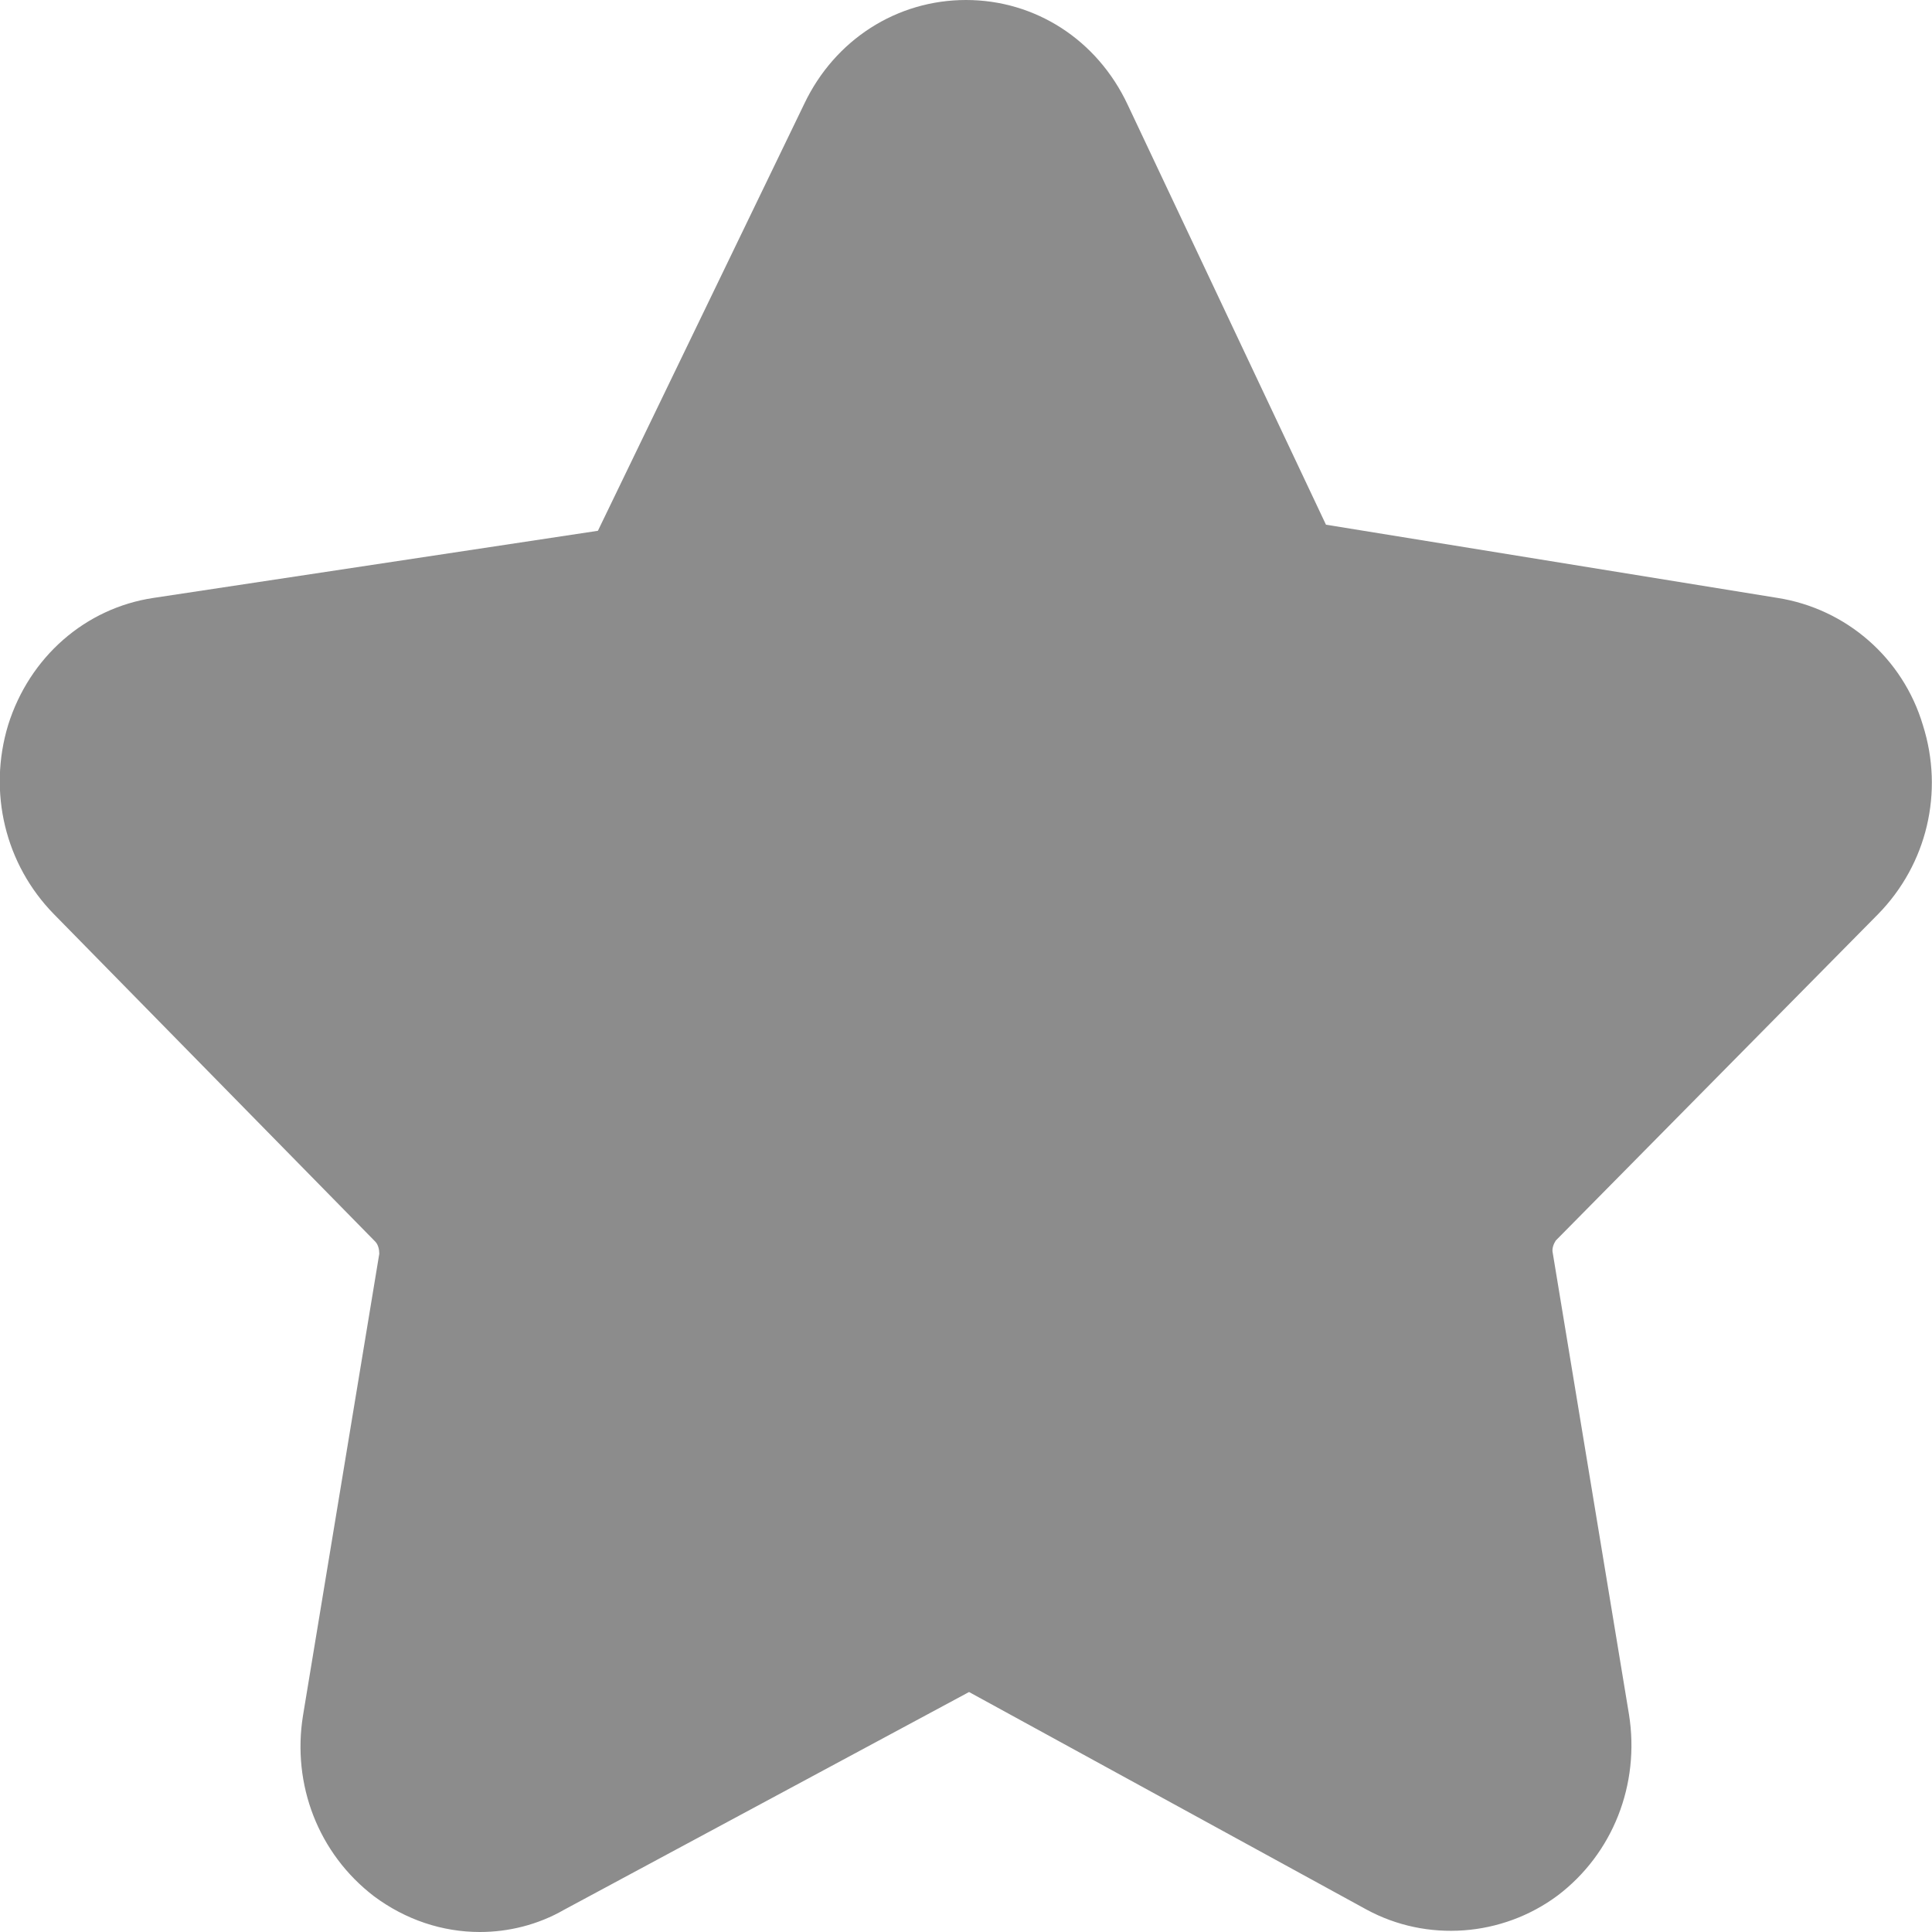
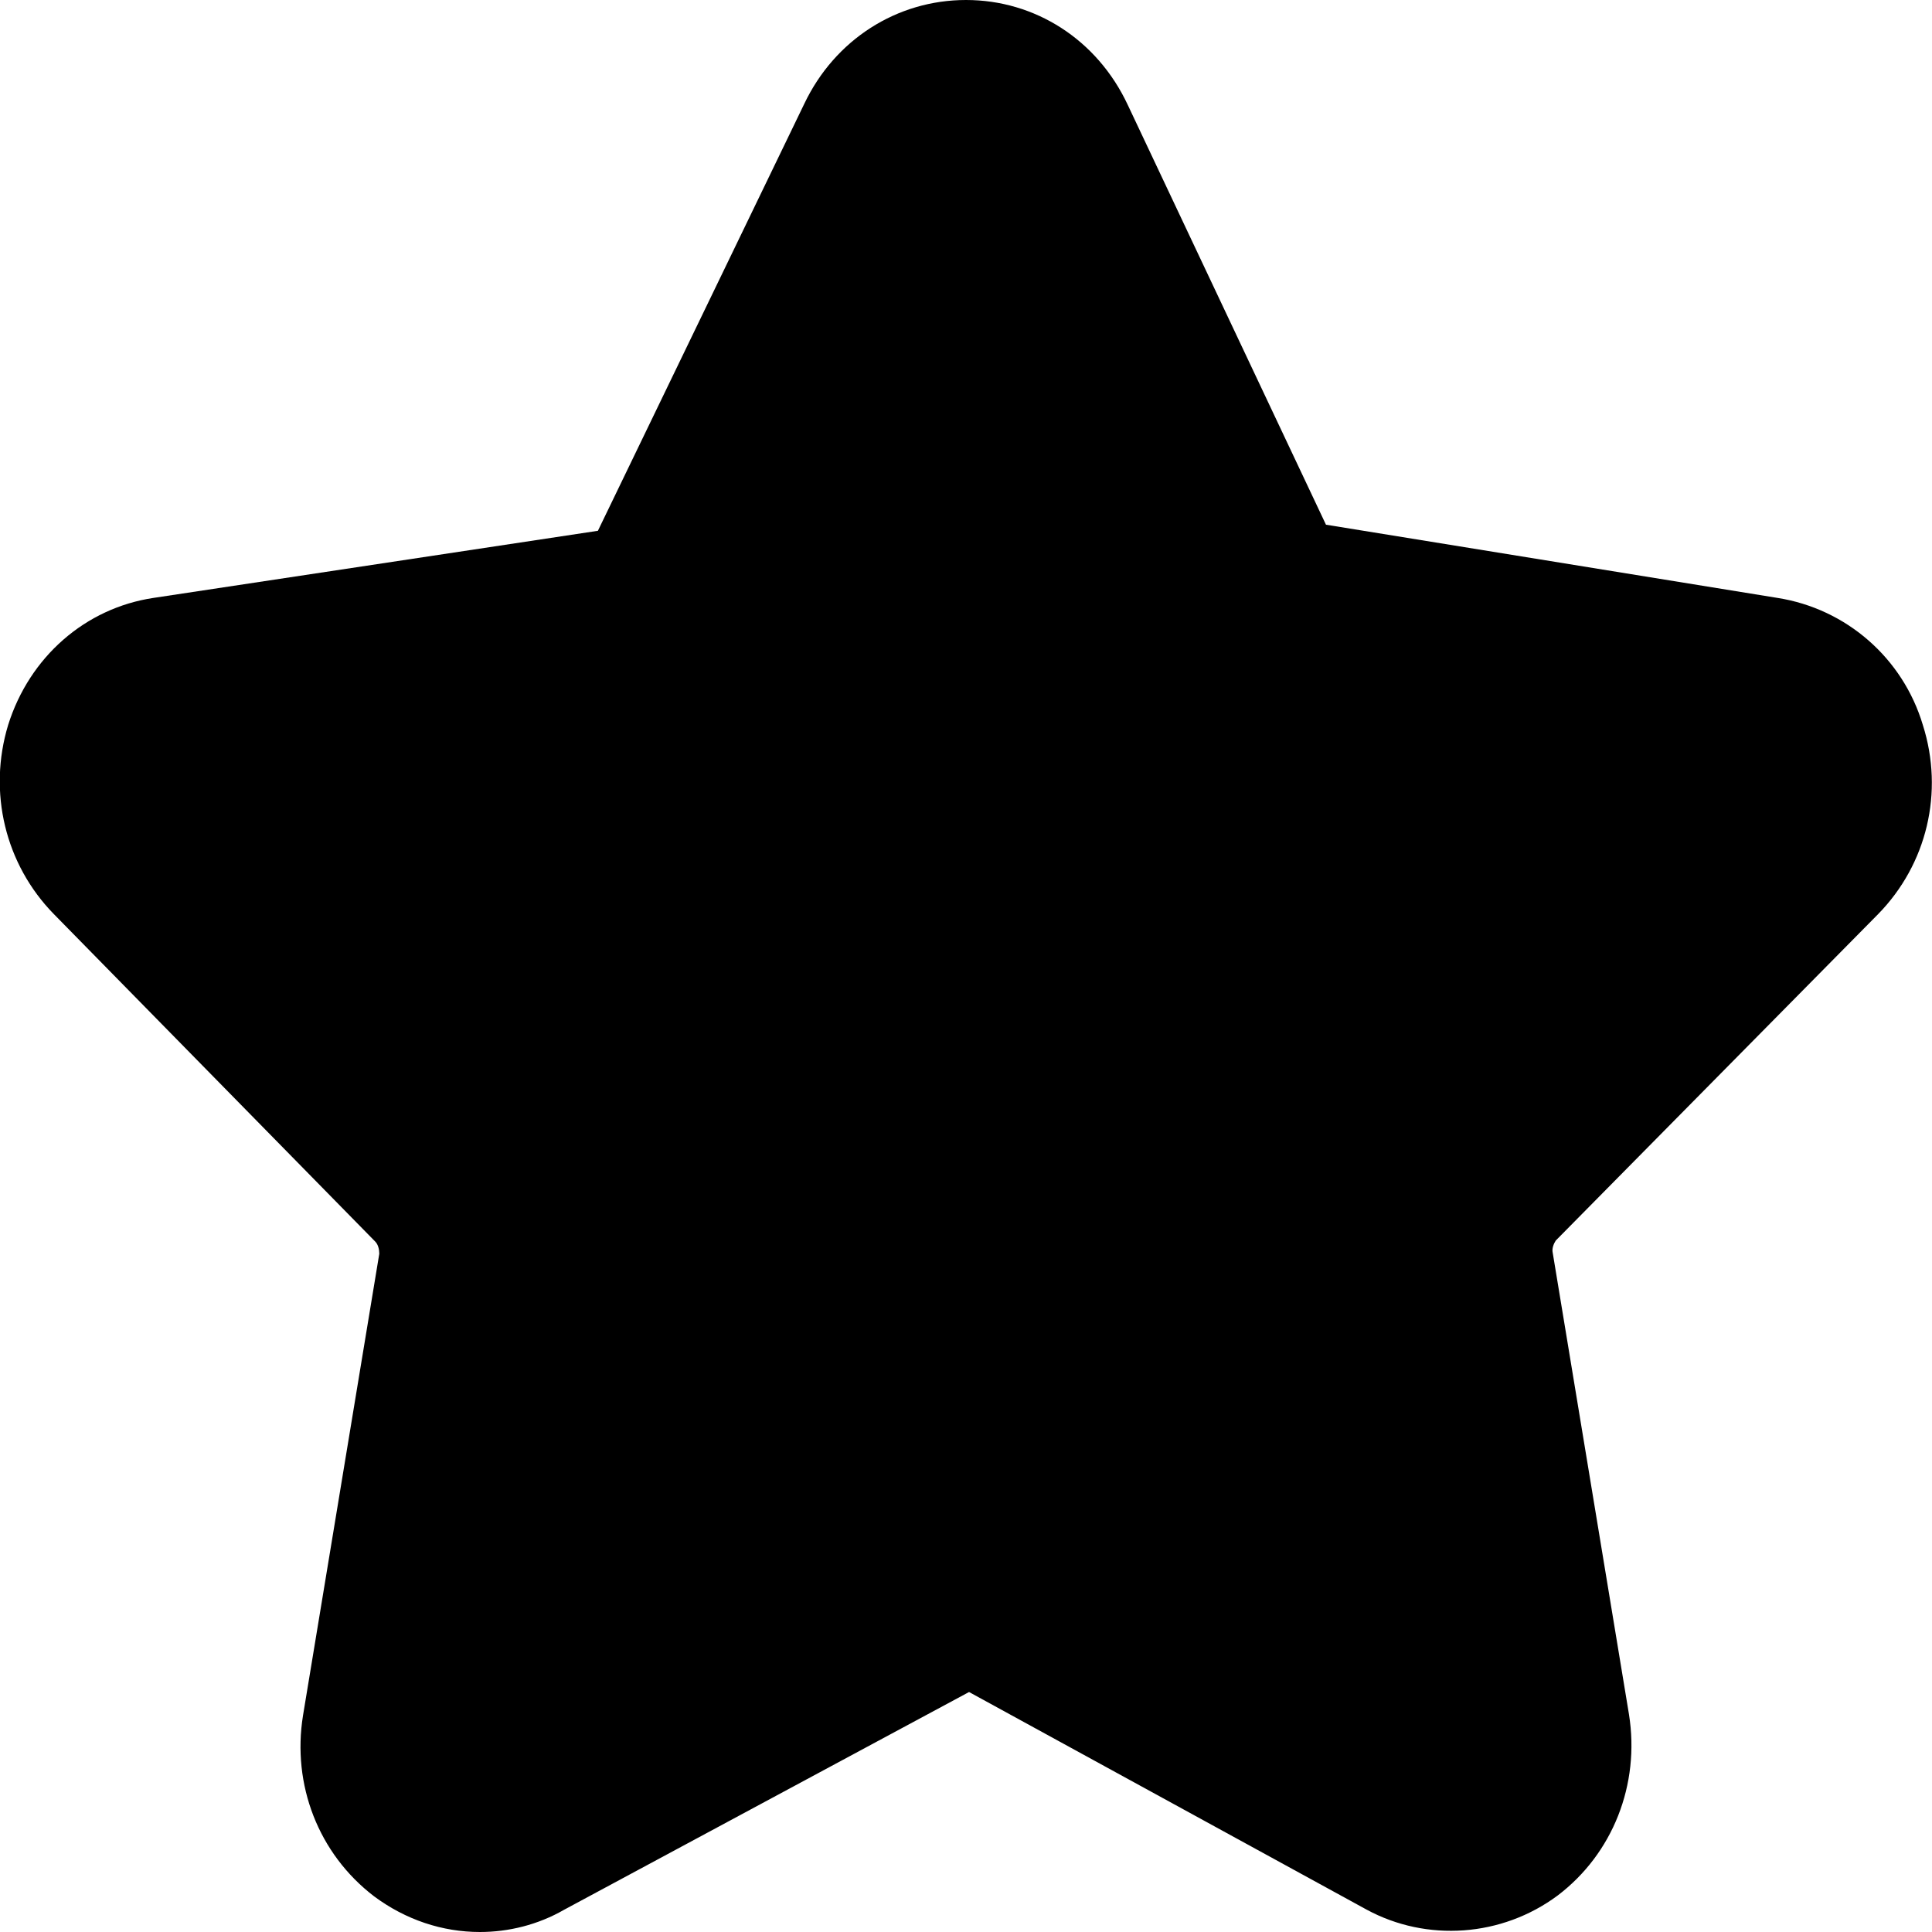
<svg xmlns="http://www.w3.org/2000/svg" viewBox="0 0 19 19">
-   <path d="M18.47 8.99c.48-.49.65-1.2.44-1.86a1.78 1.78 0 0 0-1.43-1.25l-4.44-.72-1.95-4.13C10.79.39 10.18 0 9.5 0S8.21.39 7.91 1.02l-2.03 4.2-4.37.66c-.67.1-1.22.58-1.43 1.25-.2.66-.03 1.37.45 1.86l3.16 3.22c.03.03.04.08.04.12l-.75 4.54c-.11.68.15 1.36.7 1.78.31.23.67.35 1.04.35.28 0 .57-.07.83-.22l3.98-2.14 3.91 2.14c.59.32 1.33.27 1.88-.14.54-.41.81-1.09.7-1.78l-.75-4.54c-.01-.04.01-.09.03-.12l3.17-3.21z" fill="#8c8c8c" />
+   <path class="st0" d="M18.47 8.99c.48-.49.65-1.2.44-1.86a1.78 1.78 0 0 0-1.43-1.25l-4.44-.72-1.95-4.13C10.79.39 10.18 0 9.5 0S8.21.39 7.91 1.02l-2.03 4.2-4.37.66c-.67.1-1.22.58-1.43 1.25-.2.66-.03 1.37.45 1.86l3.16 3.22c.03.03.04.08.04.12l-.75 4.54c-.11.68.15 1.36.7 1.78.31.23.67.35 1.04.35.28 0 .57-.07.83-.22l3.98-2.14 3.91 2.14c.59.32 1.33.27 1.88-.14.54-.41.81-1.09.7-1.78l-.75-4.54c-.01-.04.01-.09.03-.12l3.17-3.21z" />
</svg>
